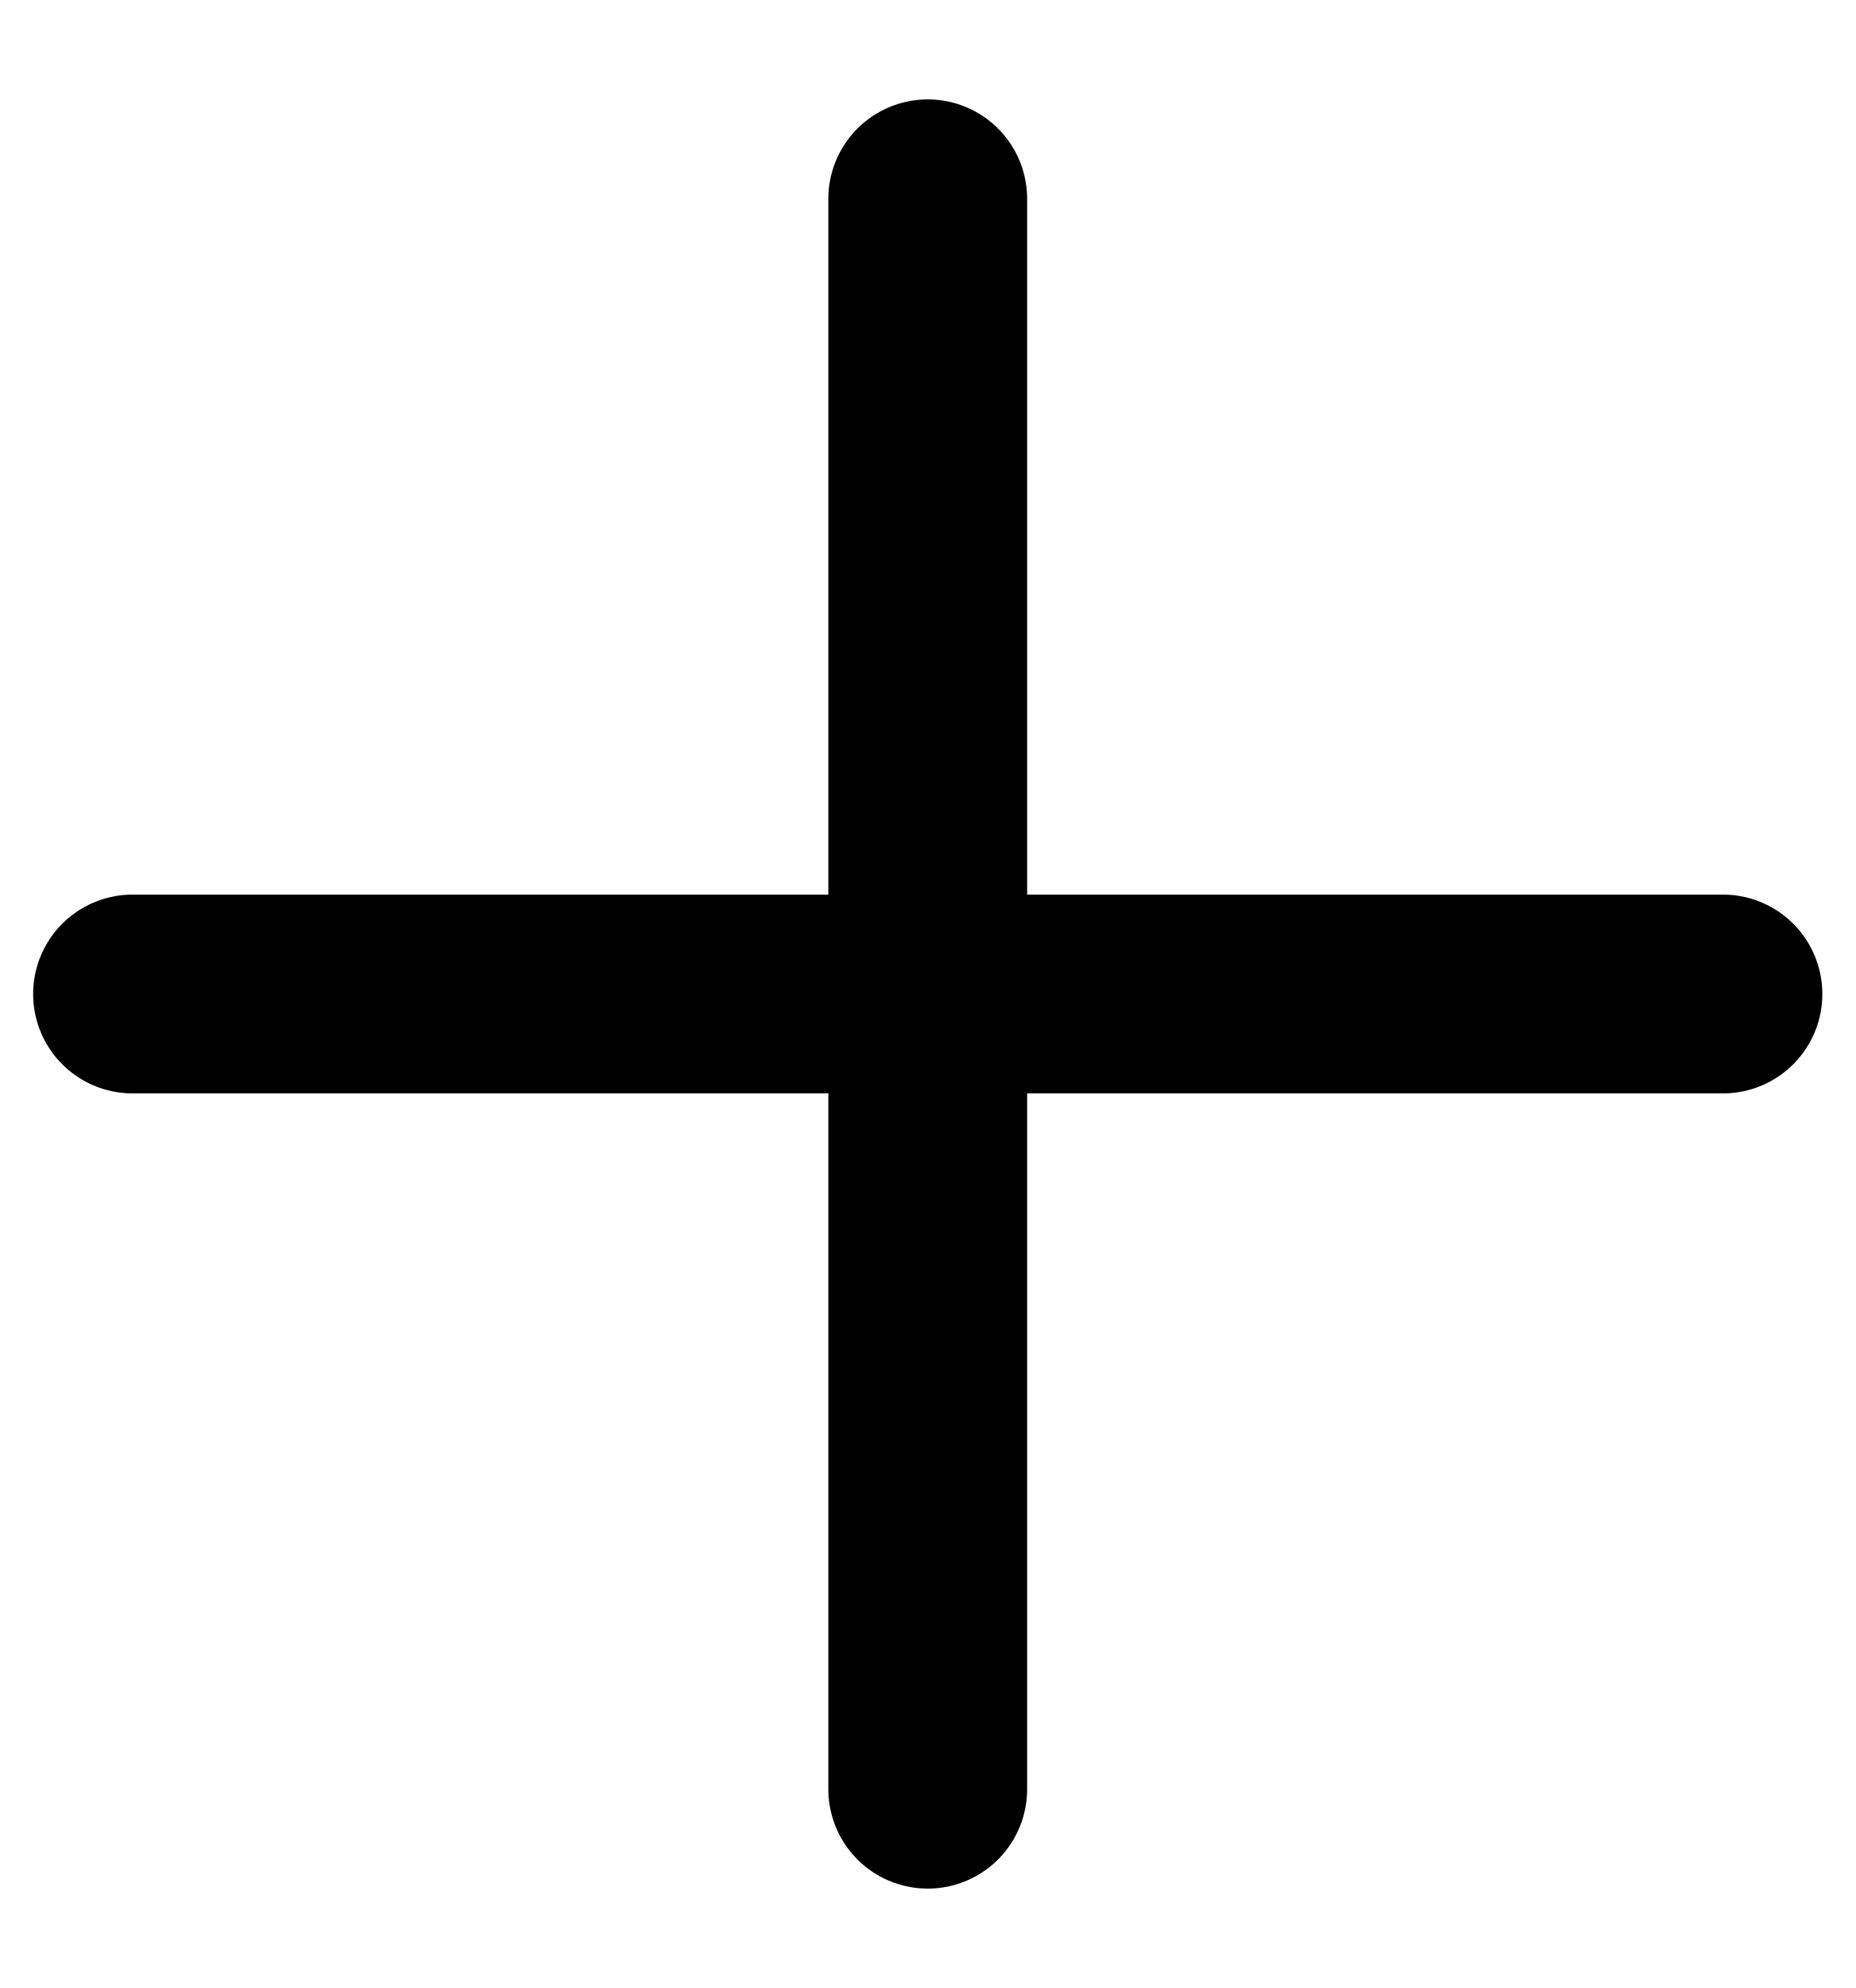
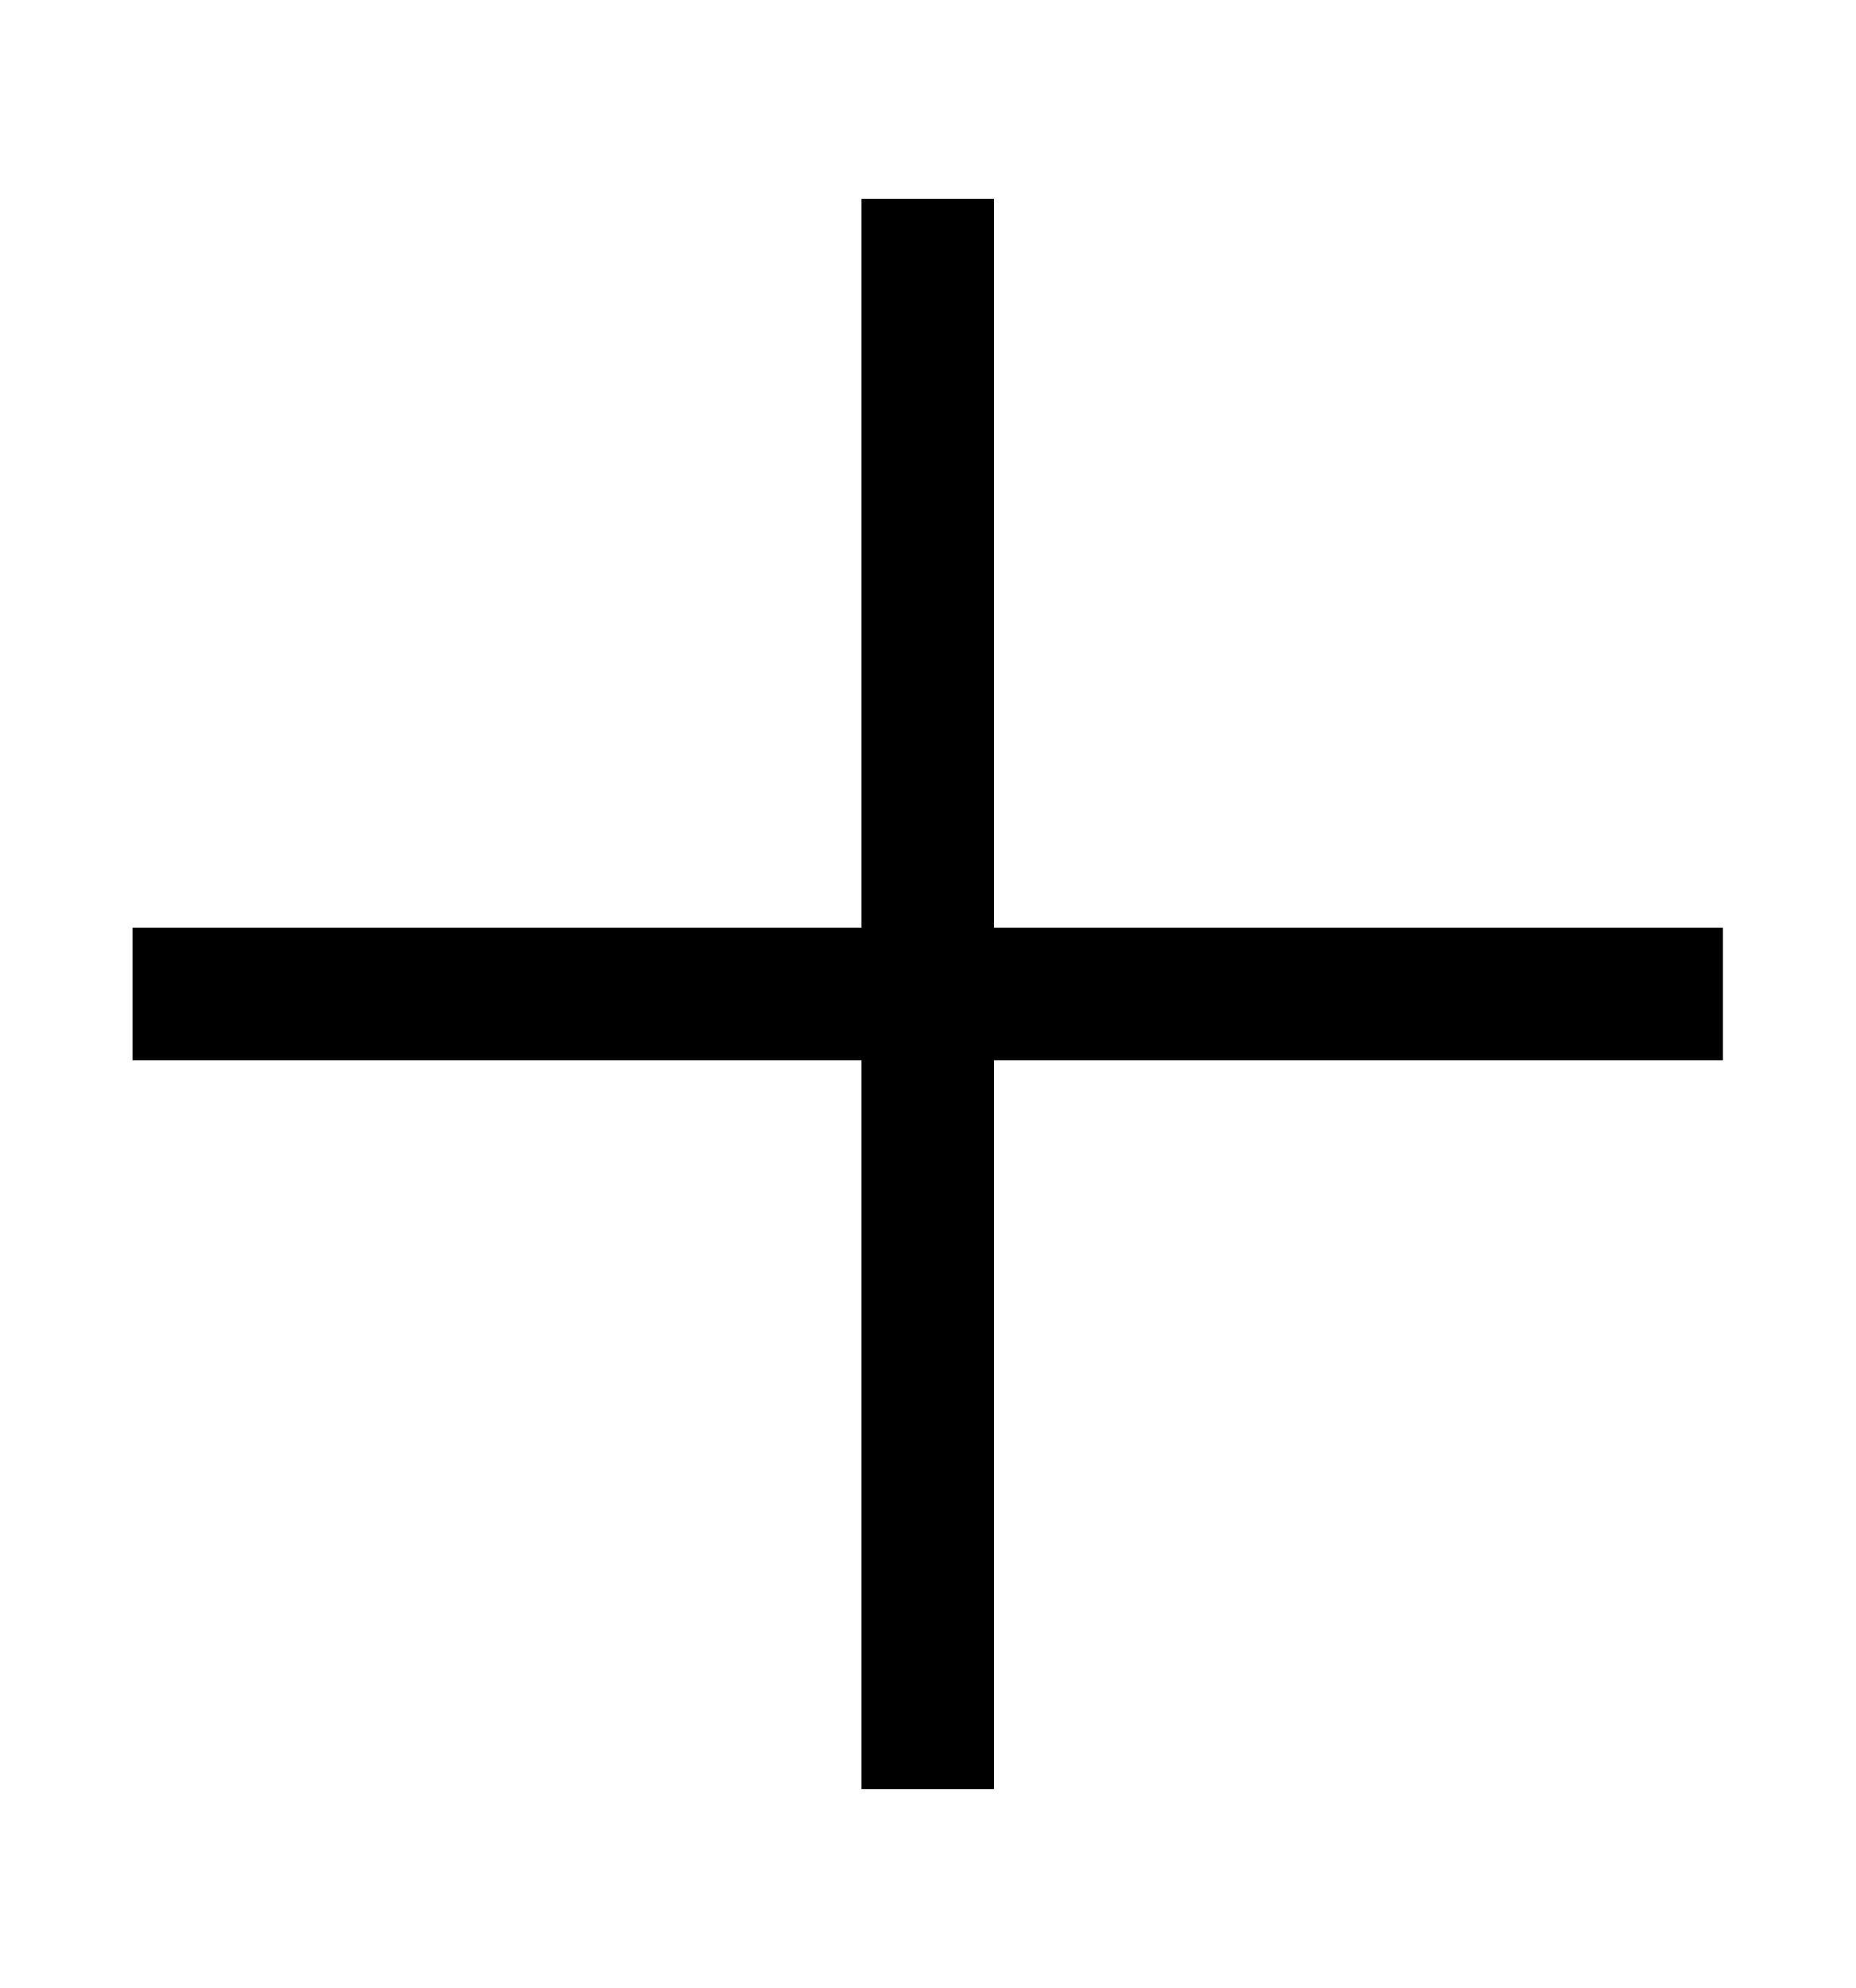
<svg xmlns="http://www.w3.org/2000/svg" width="14" height="15" viewBox="0 0 14 15" fill="none">
-   <path d="M1 7.5H13M7 13.5V1.5" stroke="black" stroke-width="1.5" stroke-linecap="round" stroke-linejoin="round" />
+   <path d="M1 7.5H13M7 13.5V1.5" stroke="black" strokeWidth="1.5" strokeLinecap="round" strokeLinejoin="round" />
</svg>
